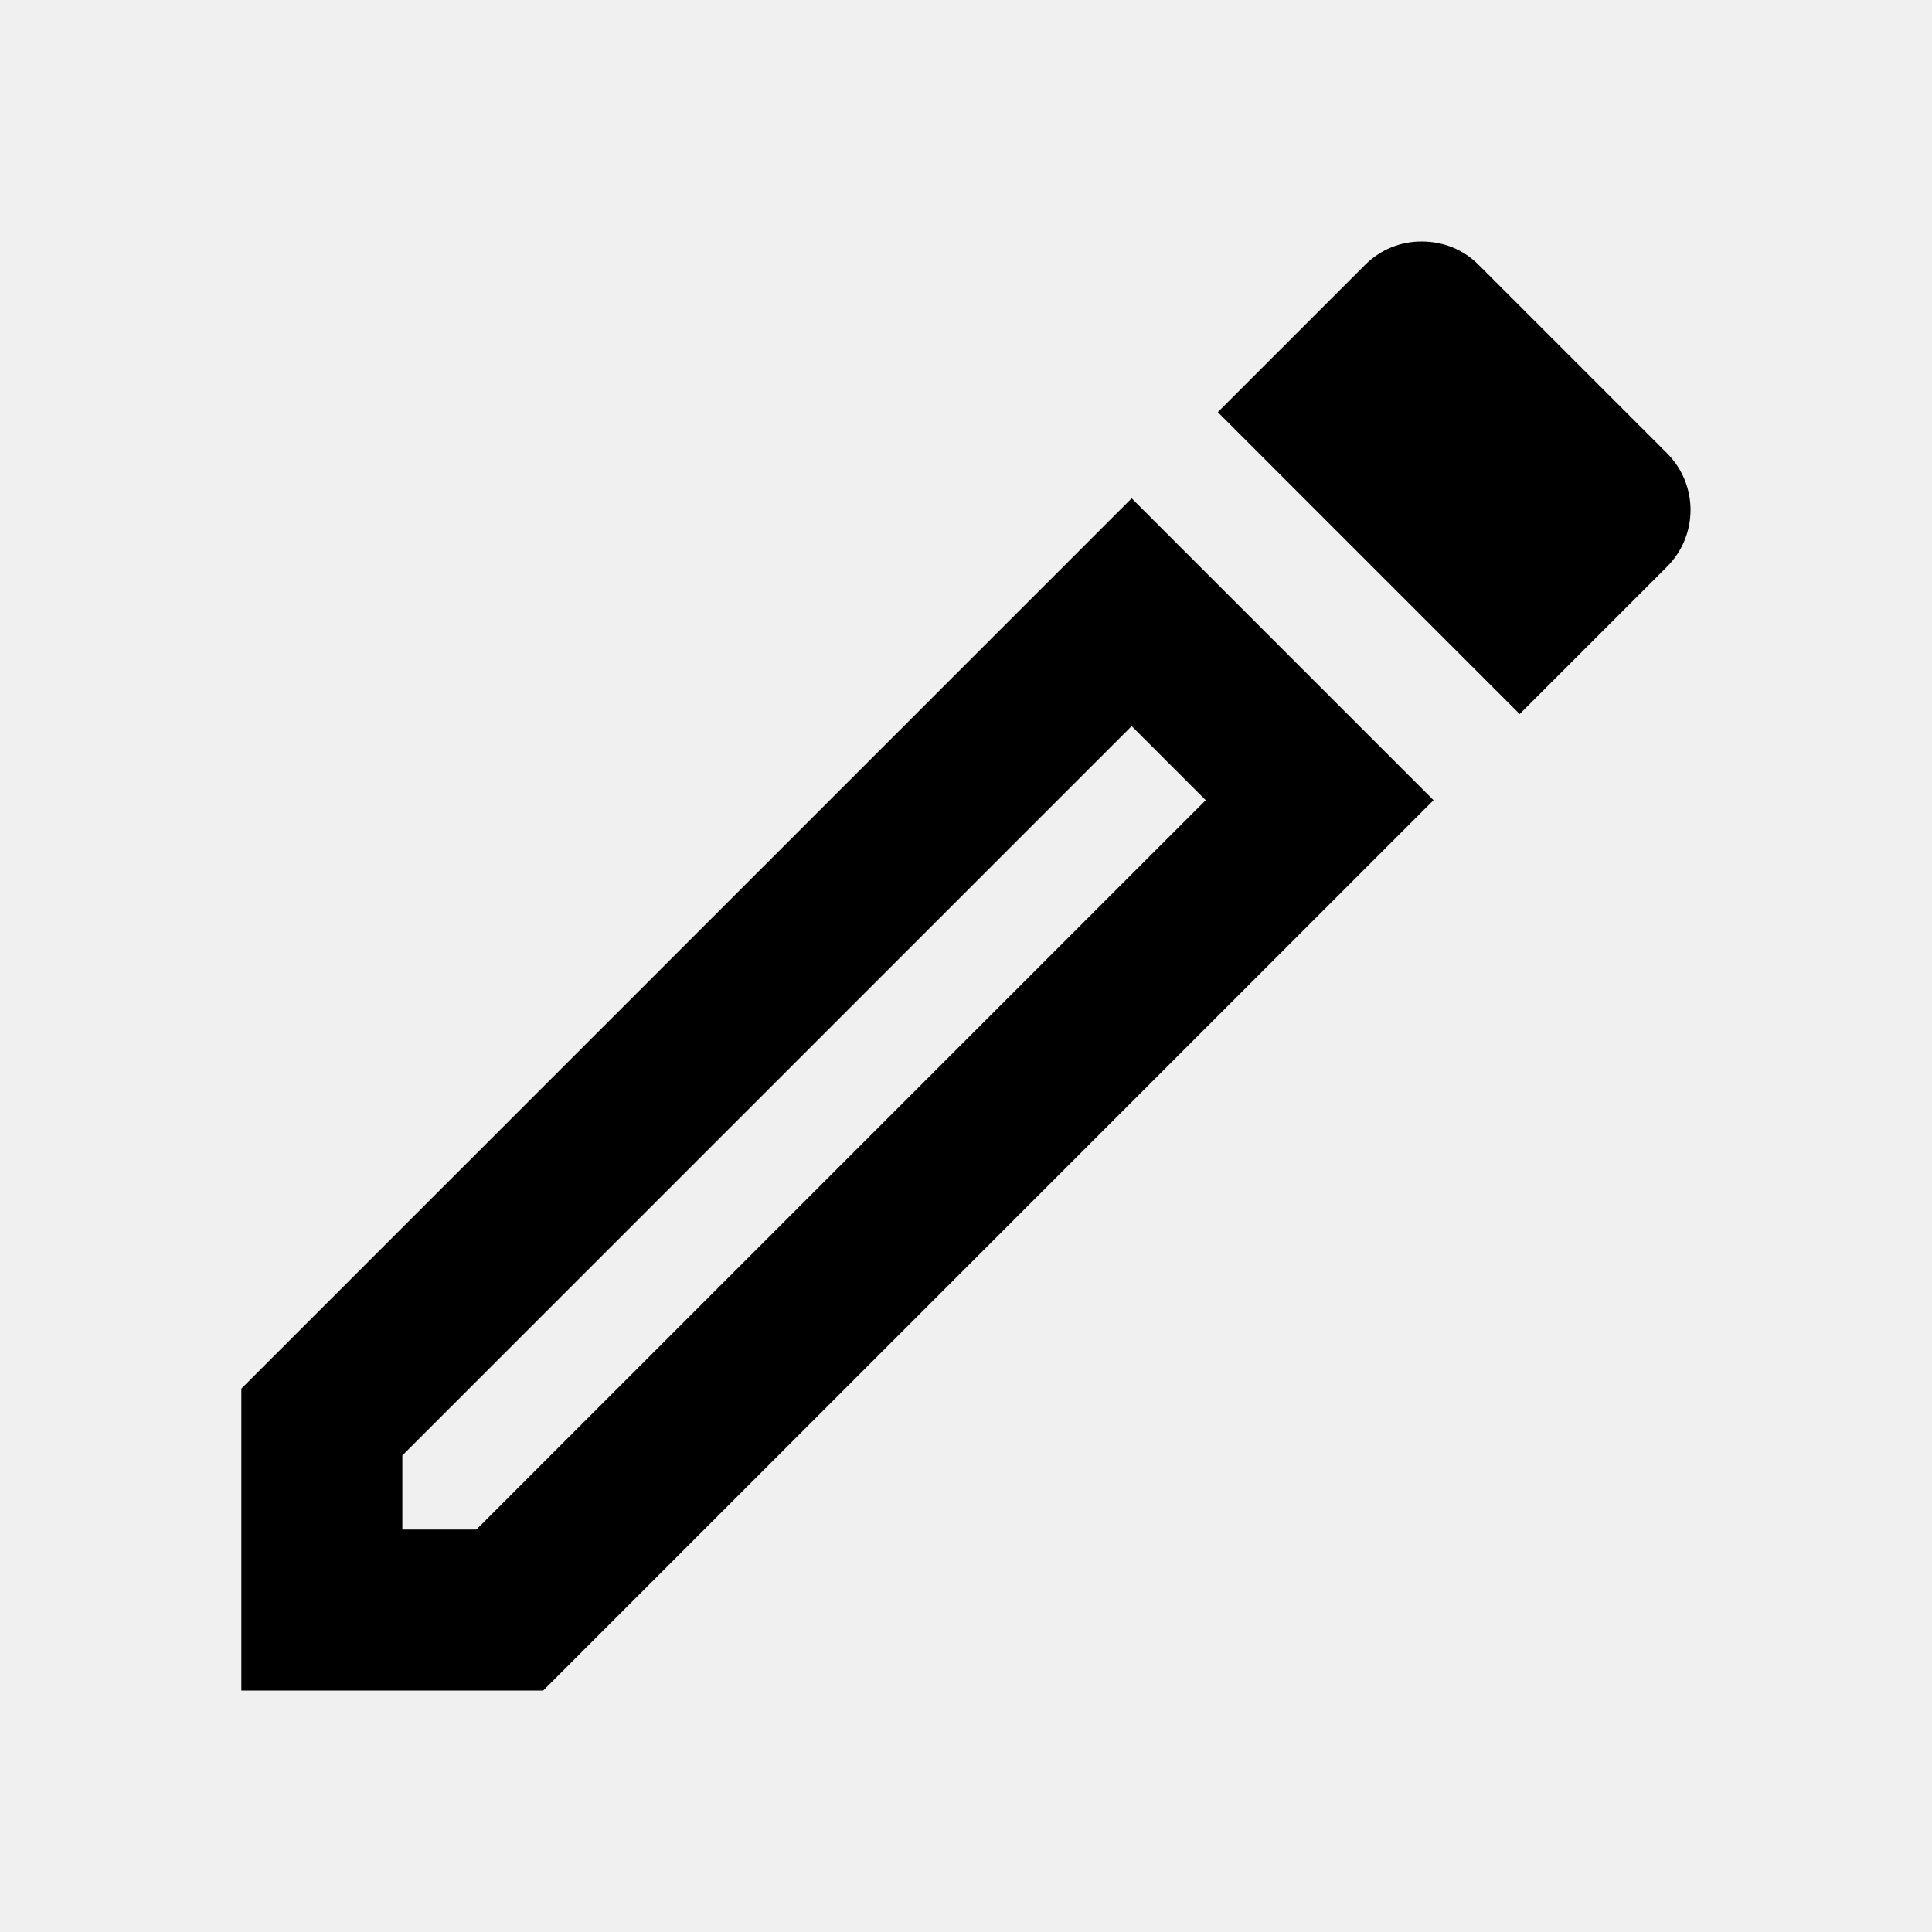
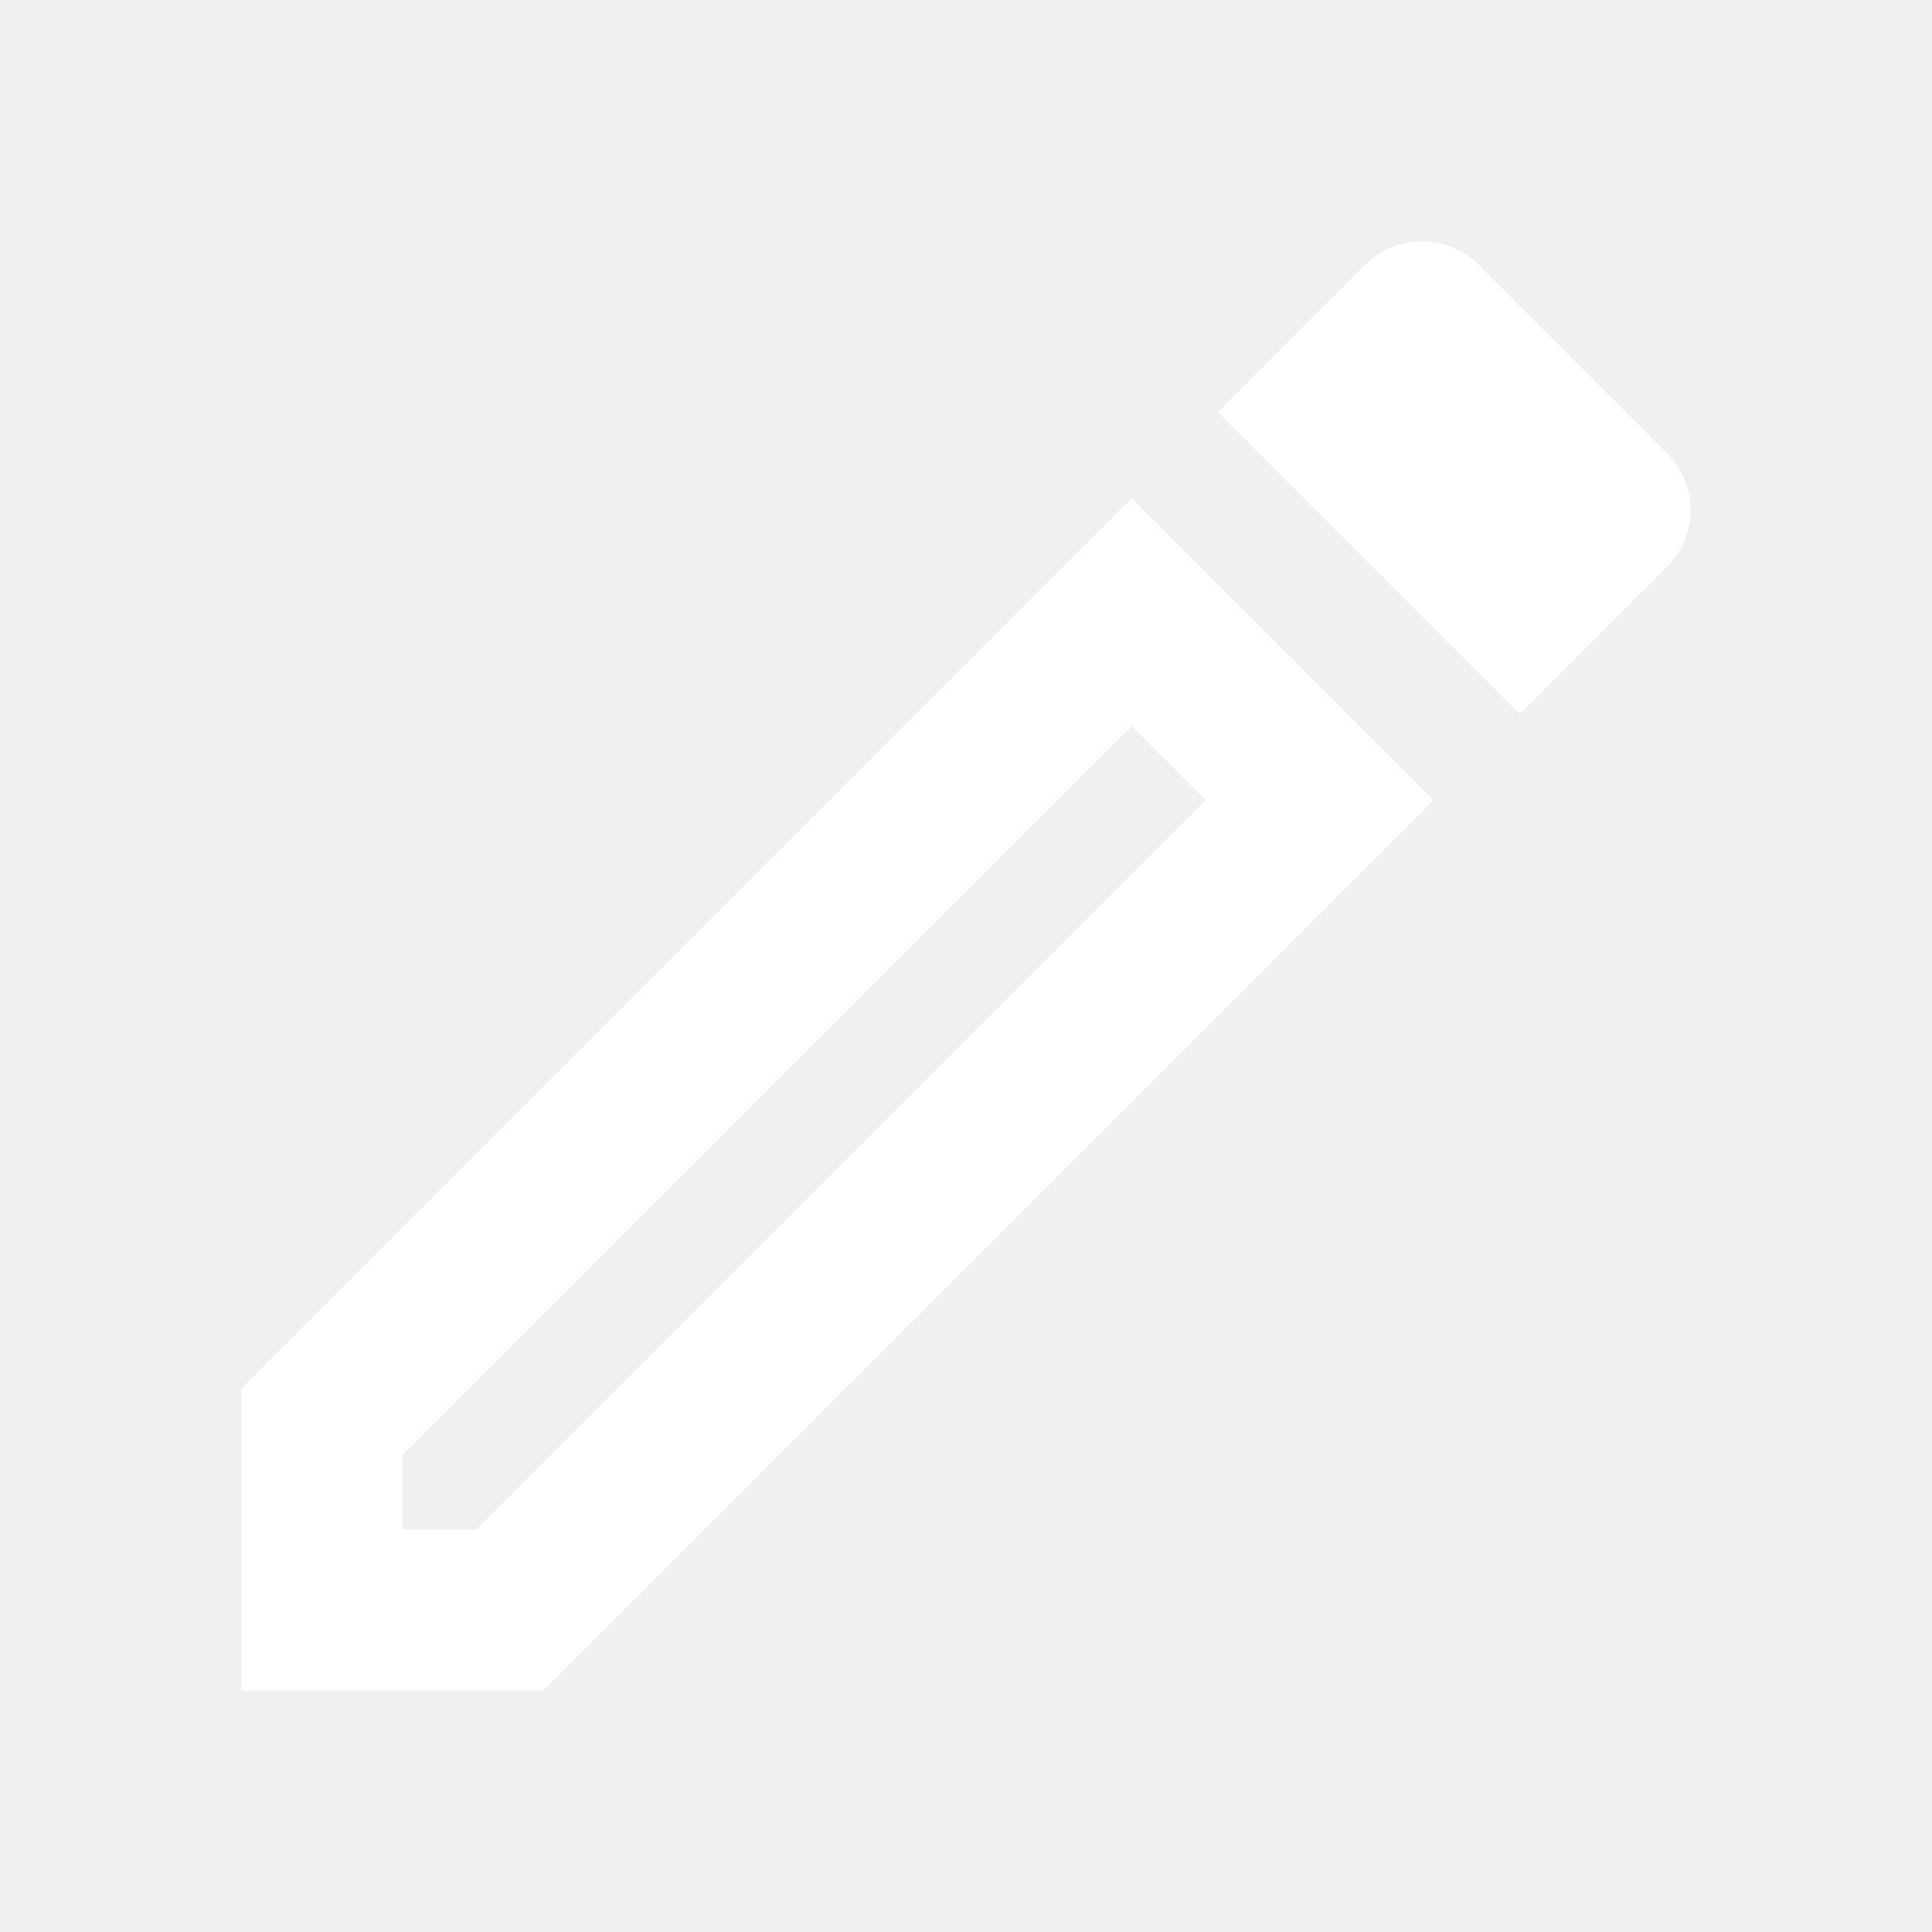
<svg xmlns="http://www.w3.org/2000/svg" width="24" height="24" viewBox="0 0 24 24">
-   <path fill-rule="evenodd" clip-rule="evenodd" d="m18.368 3.29 2.34 2.34c.39.39.39 1.02 0 1.41l-1.83 1.83-3.75-3.75 1.83-1.83c.19-.19.44-.29.7-.29.26 0 .51.09.71.29zM2.998 17.25V21h3.75l11.06-11.06-3.75-3.75-11.06 11.06zM5.918 19h-.92v-.92l9.06-9.06.92.92L5.918 19z" />
+   <path fill="#FFFFFF" fill-rule="evenodd" clip-rule="evenodd" d="m18.368 3.29 2.34 2.34c.39.39.39 1.02 0 1.41l-1.83 1.83-3.75-3.75 1.83-1.83c.19-.19.44-.29.7-.29.26 0 .51.09.71.29zM2.998 17.25V21h3.75l11.06-11.06-3.75-3.75-11.06 11.06zM5.918 19h-.92v-.92l9.06-9.06.92.92L5.918 19z" />
</svg>
